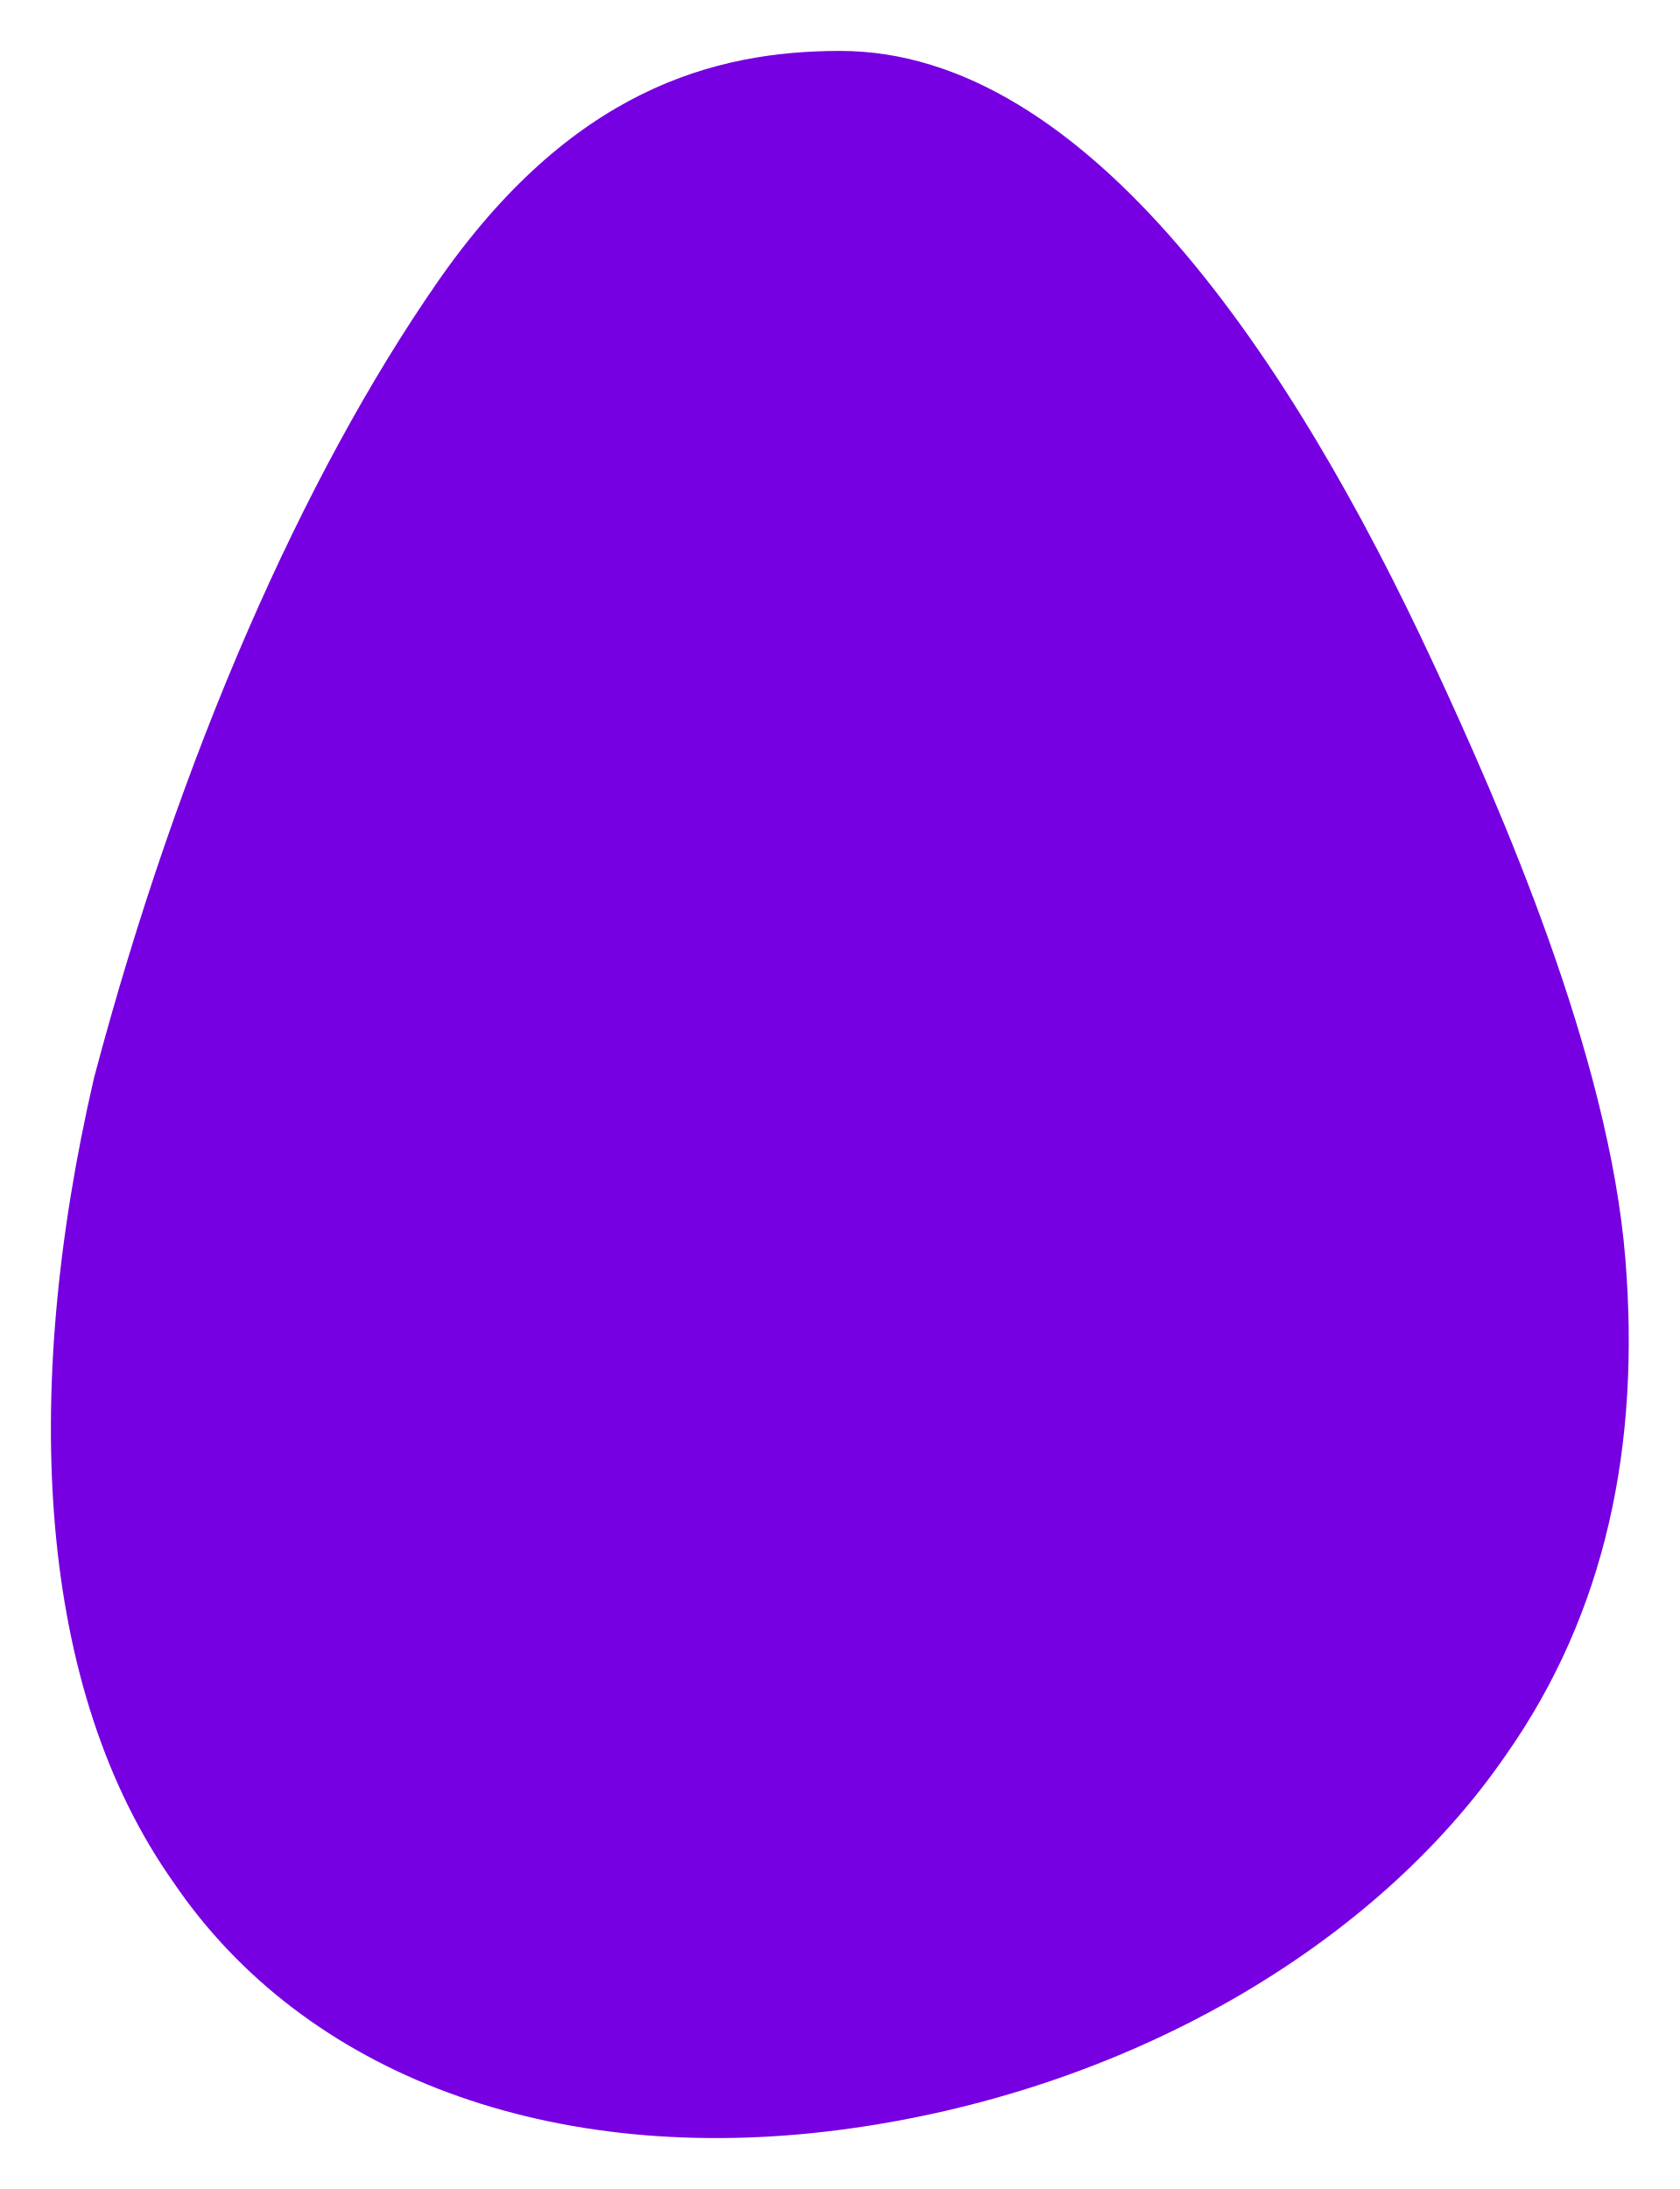
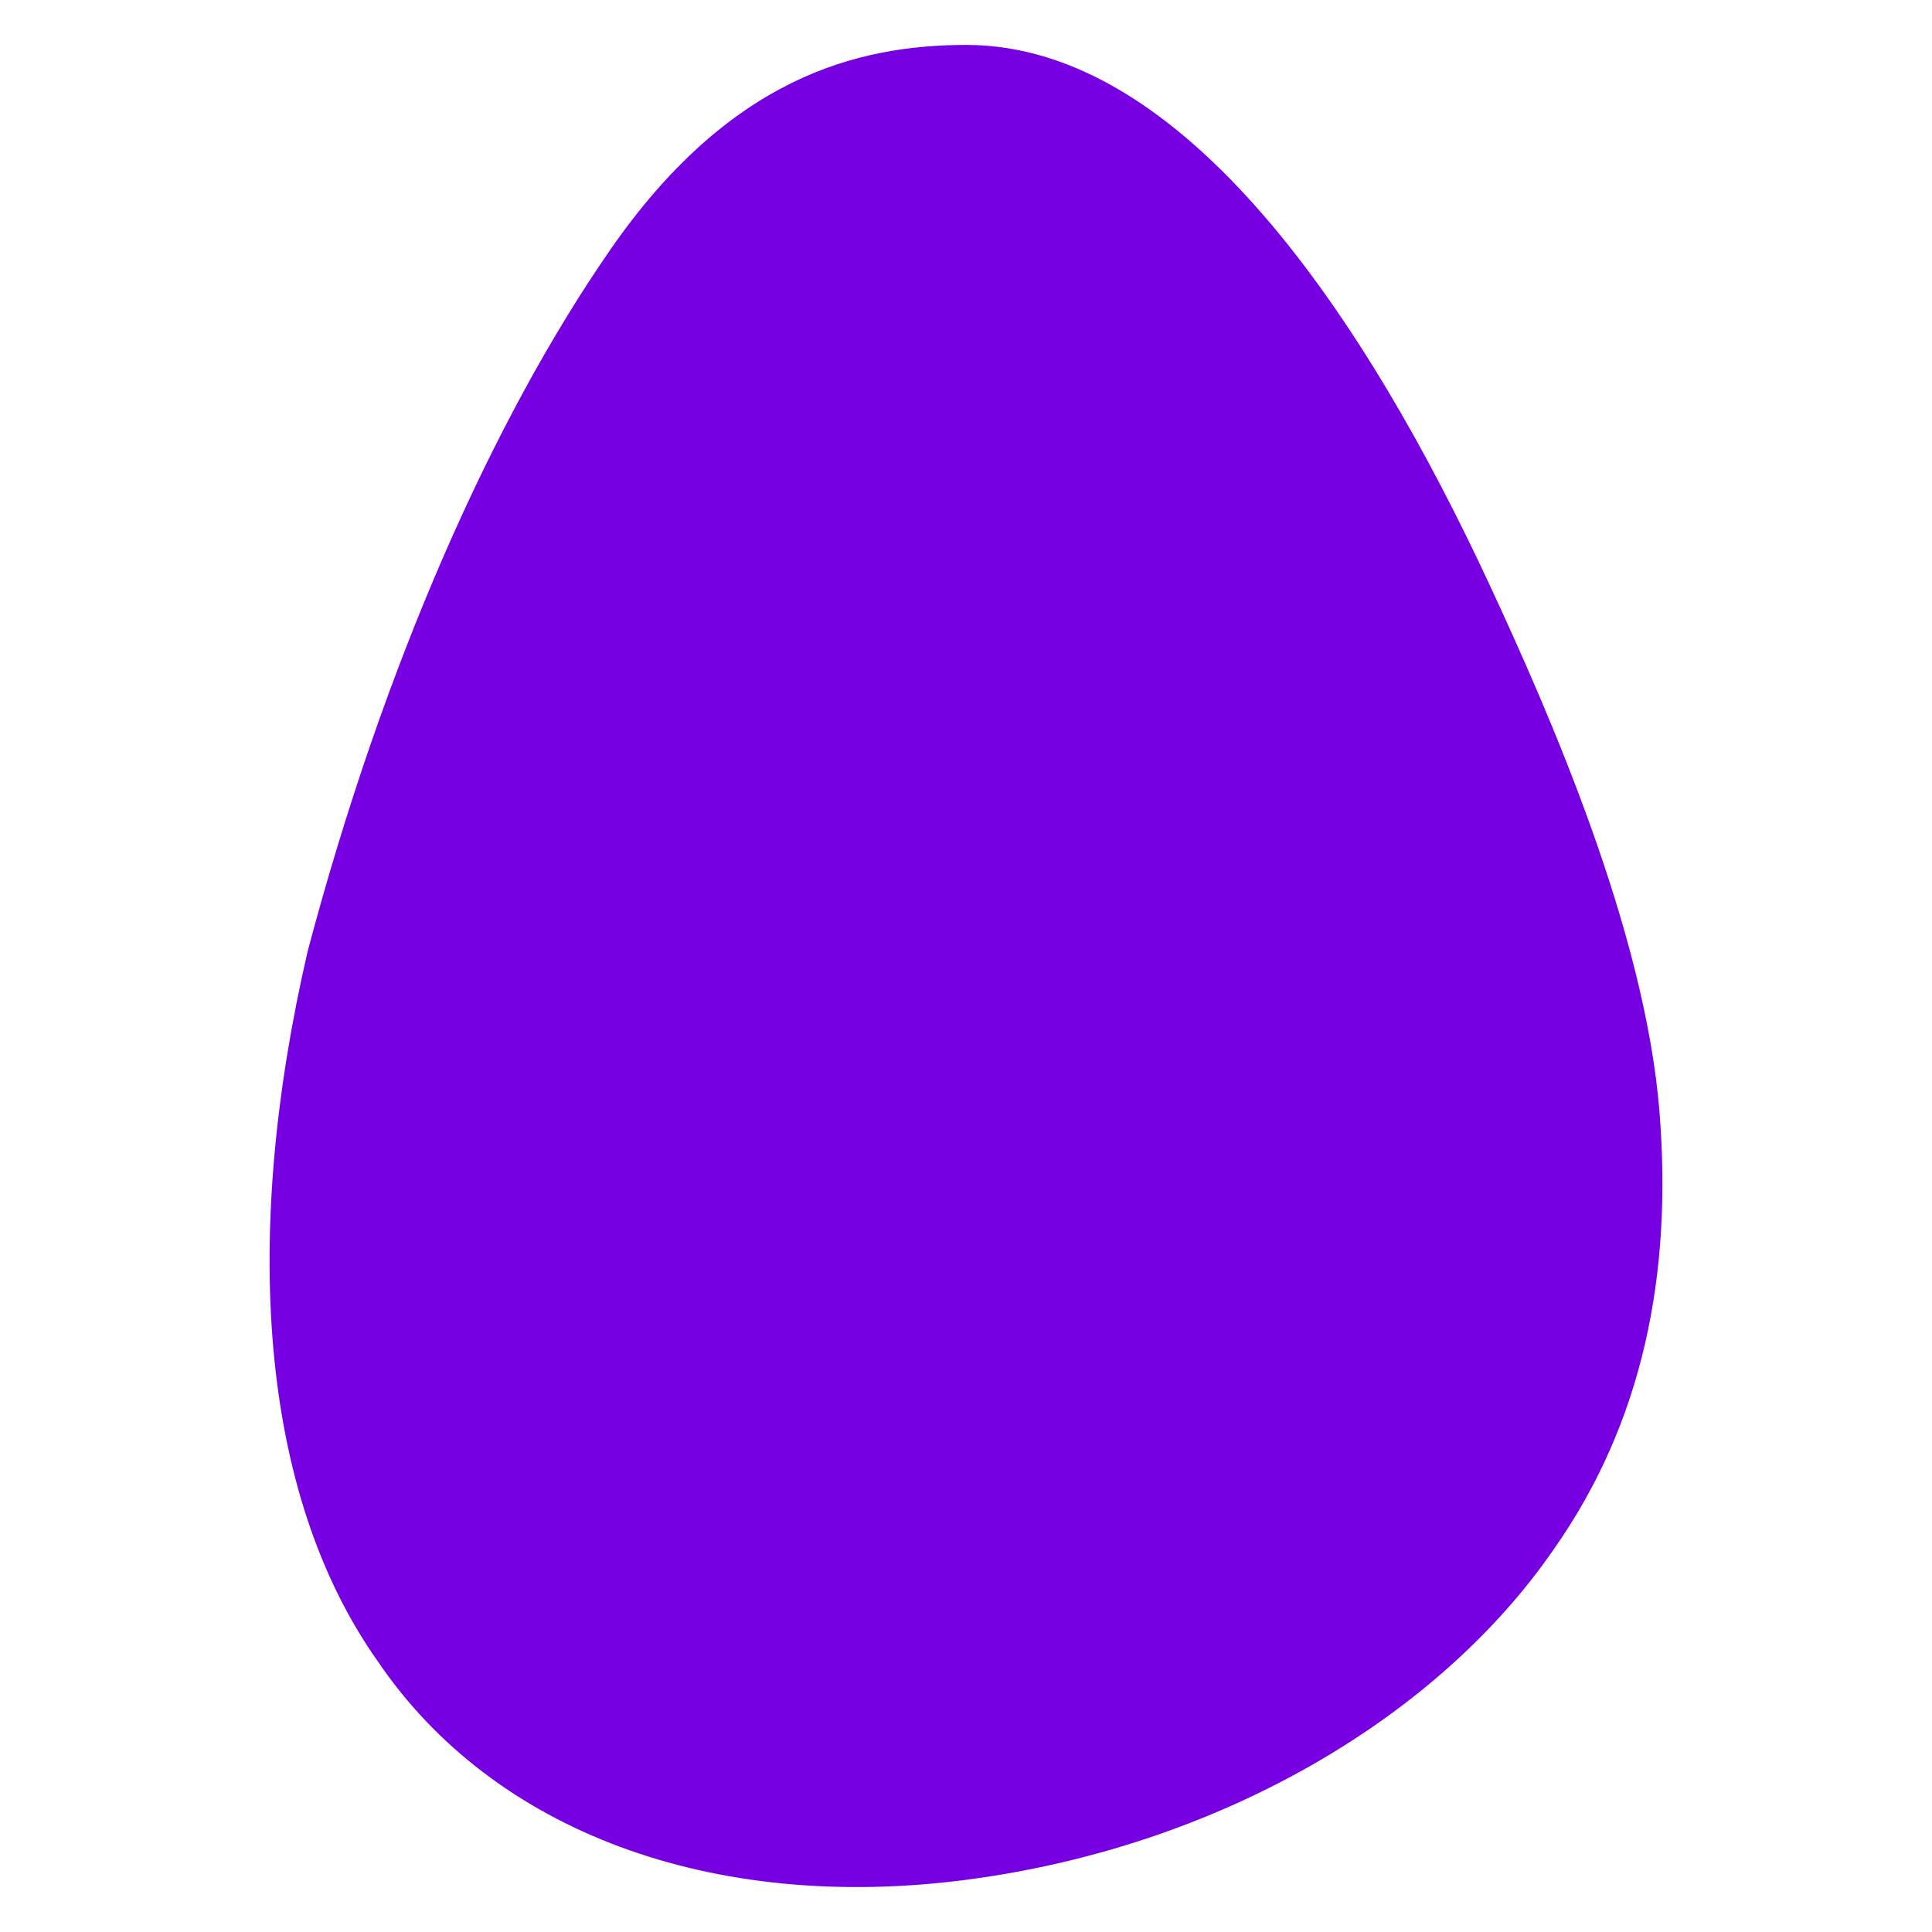
- <svg xmlns="http://www.w3.org/2000/svg" width="330px" height="430px" viewBox="-1 -1 33 43" version="1.1">
+ <svg xmlns="http://www.w3.org/2000/svg" width="128px" height="128px" viewBox="-1 -1 33 43" version="1.1">
  <g id="Homepage" stroke="none" stroke-width="1" fill="none" fill-rule="evenodd">
    <g id="Desktop" transform="translate(-41, -41)">
      <g id="Codepotato-Logo" transform="translate(41, 41)">
        <path d="M30.934,23.737 C30.61,19.731 28.5,14.908 27.141,11.99 C24.419,6.141 20.379,0 15.508,0 C13.024,0 10.212,0.766 7.589,4.55 C4.966,8.333 2.536,13.803 0.849,20.166 C-0.609,26.456 -0.251,32.212 2.405,35.971 C4.978,39.768 9.849,41.569 15.482,40.841 C21.113,40.113 26,37.238 28.587,33.474 C30.558,30.668 31.228,27.382 30.934,23.737" id="Fill-21" fill="#7700E2" />
      </g>
    </g>
  </g>
</svg>
